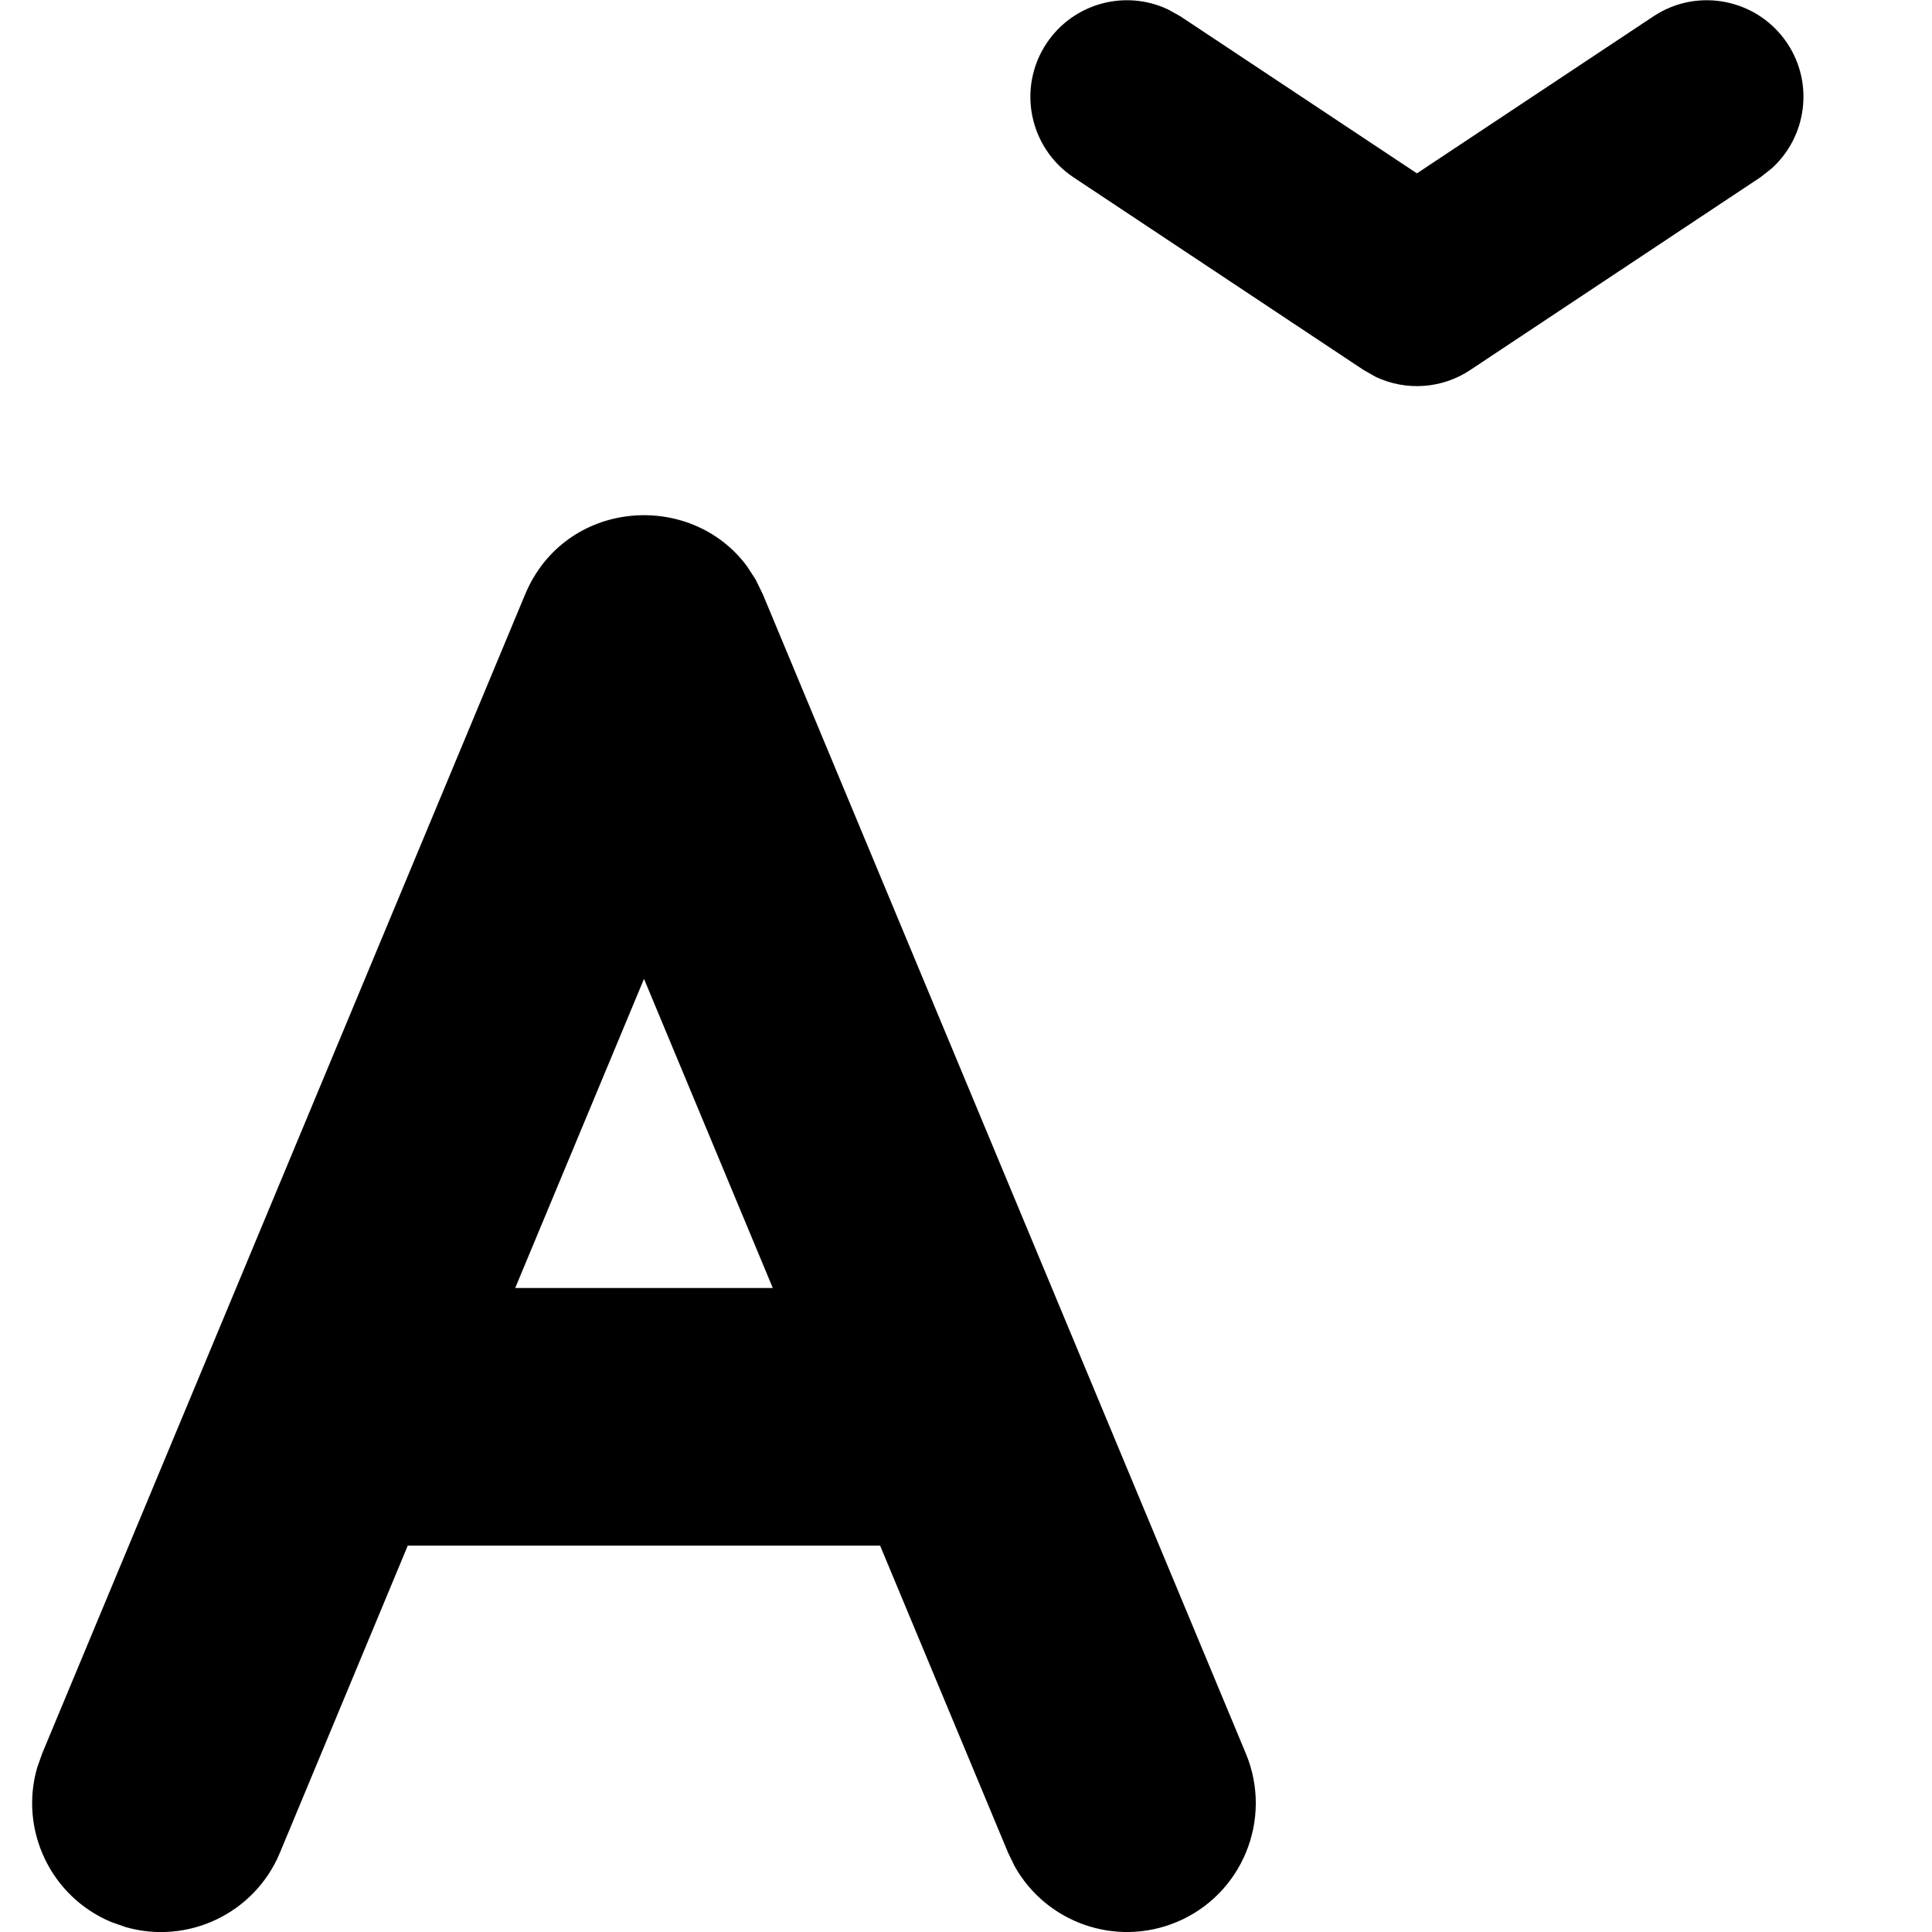
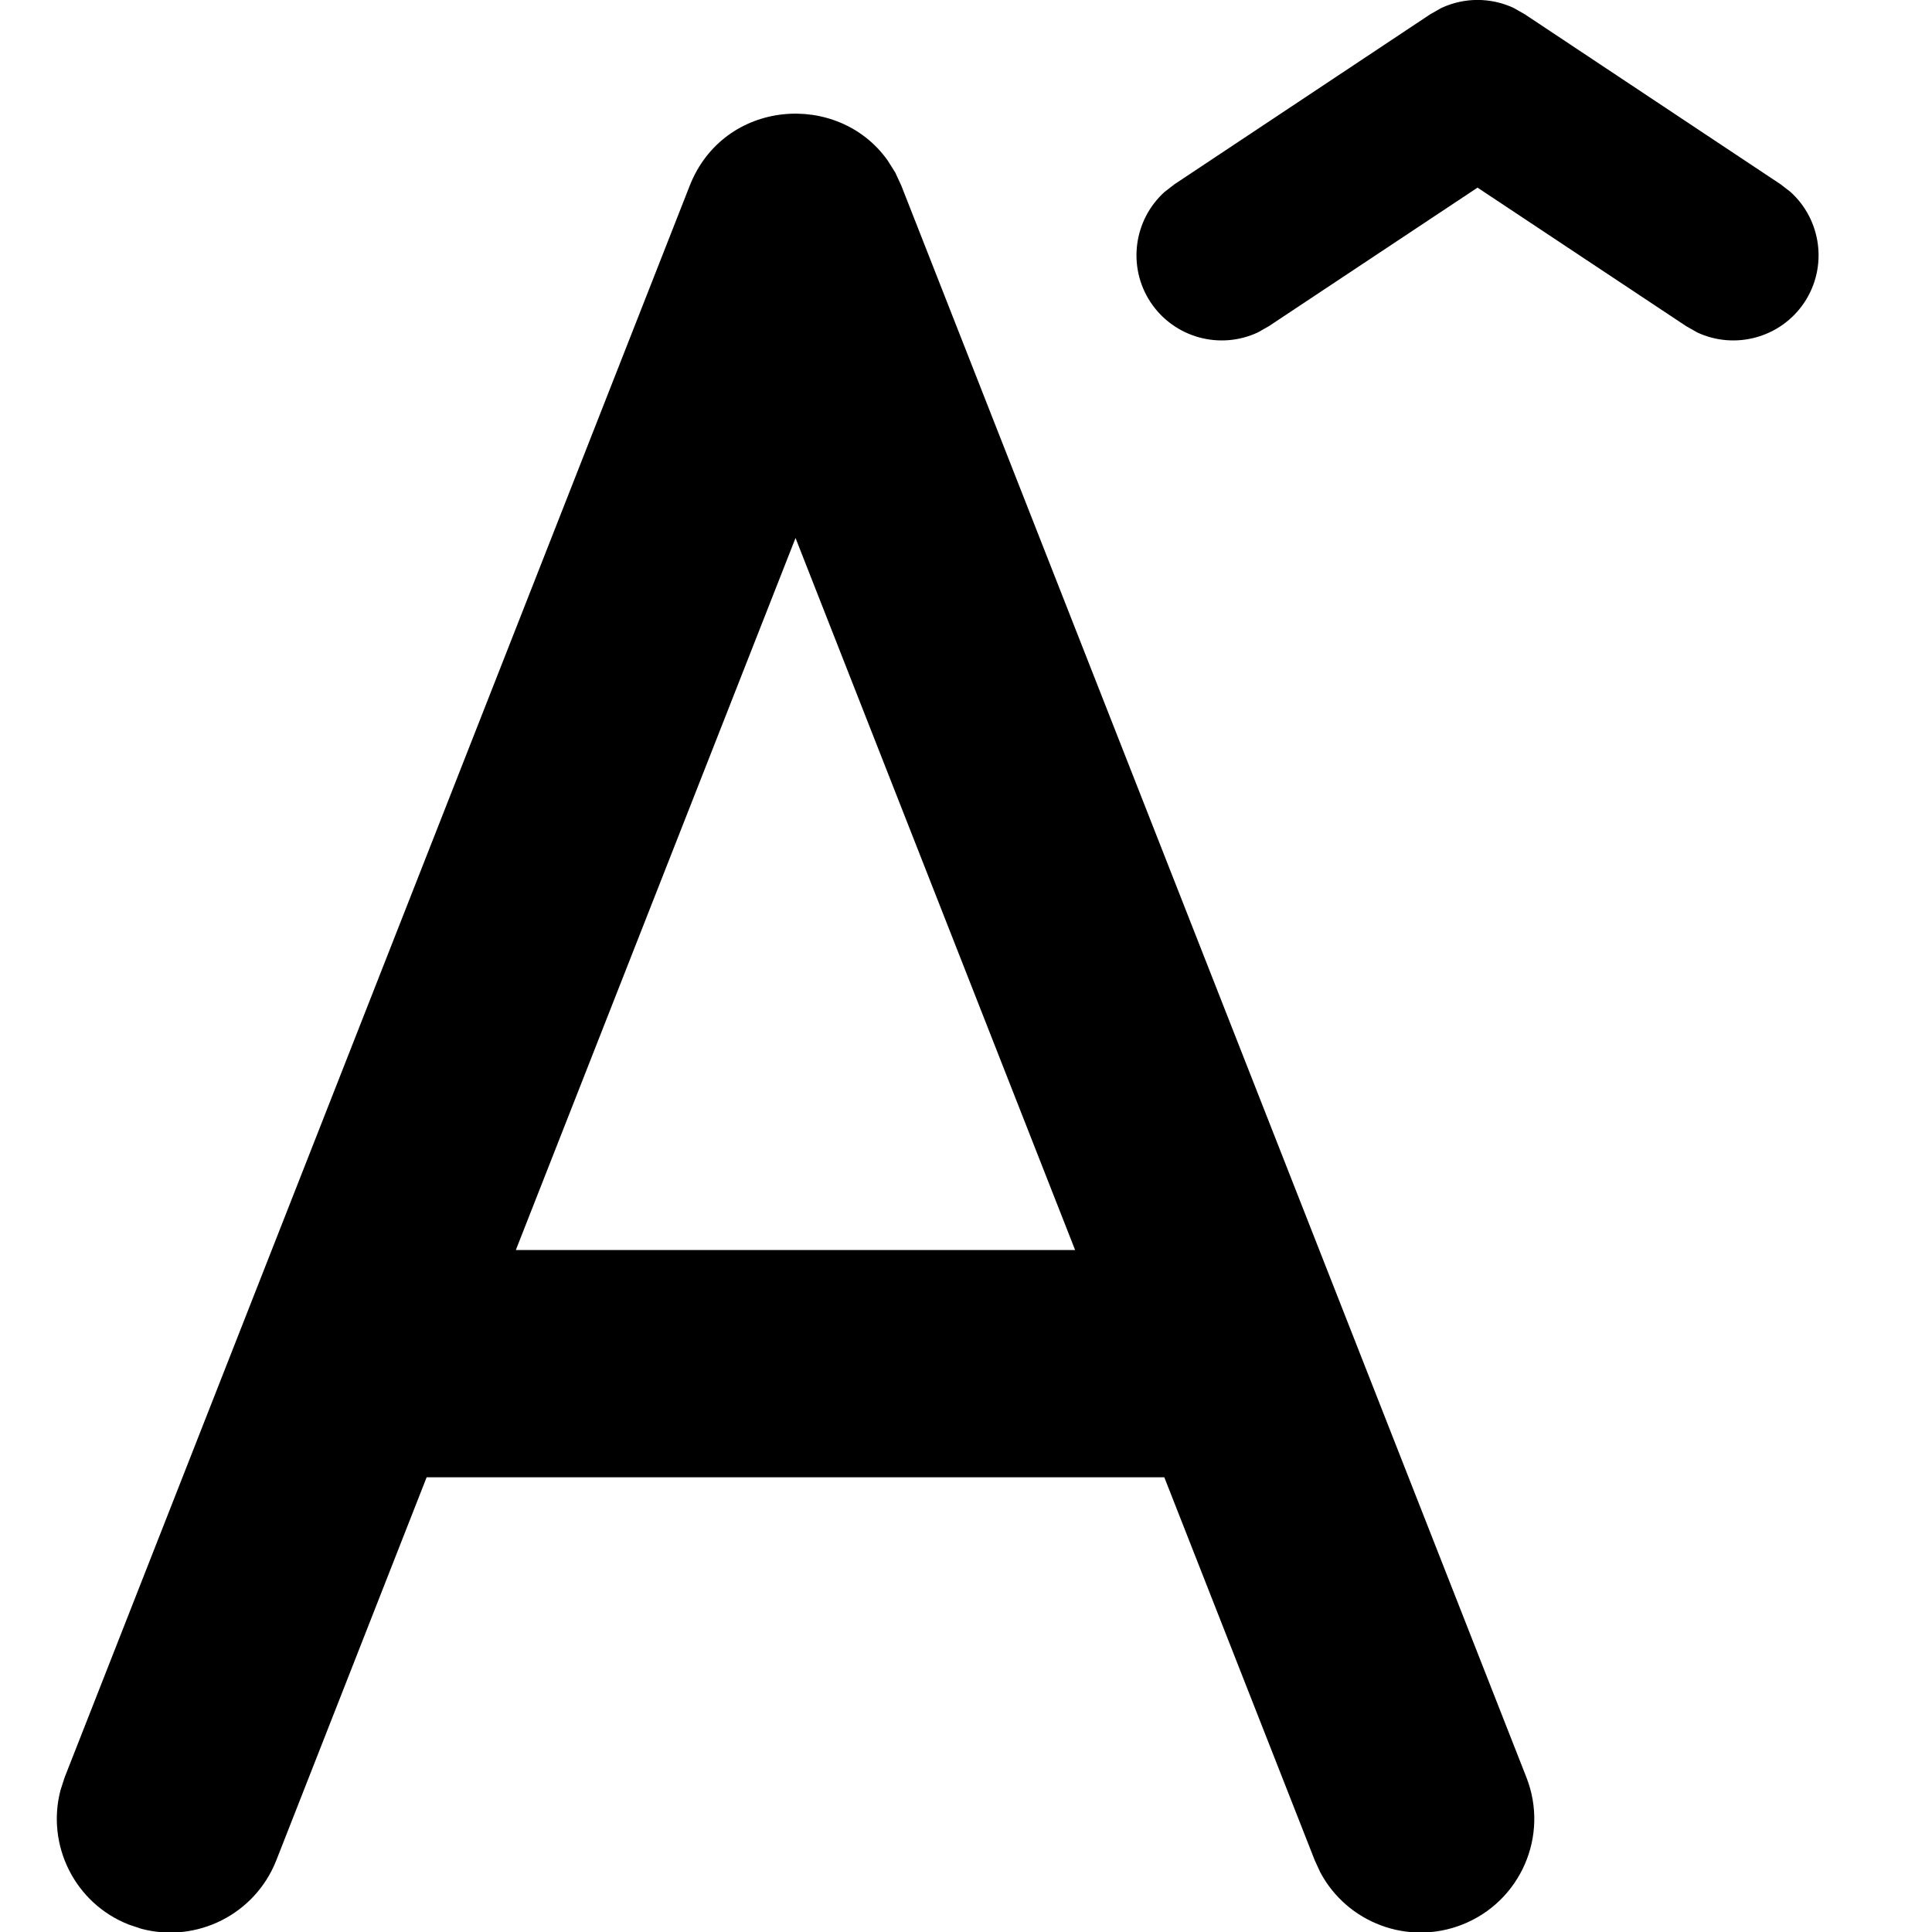
- <svg xmlns="http://www.w3.org/2000/svg" version="1.1" viewBox="7 3 15 15">
+ <svg xmlns="http://www.w3.org/2000/svg" version="1.1" viewBox="5 3 17 17">
  <g id="🔍-Product-Icons" stroke="none" stroke-width="1">
-     <g id="ic_fluent_font_decrease_24_filled" fill-rule="nonzero">
-       <path d="M12.798,7.394 L12.866,7.498 L12.923,7.615 L16.673,16.615 C16.885,17.125 16.644,17.711 16.135,17.923 C15.661,18.12 15.123,17.927 14.878,17.49 L14.827,17.385 L13.833,15 L10.166,15 L9.173,17.385 C8.976,17.858 8.457,18.1 7.976,17.962 L7.865,17.923 C7.392,17.726 7.15,17.207 7.288,16.726 L7.327,16.615 L11.077,7.615 C11.385,6.877 12.357,6.803 12.798,7.394 Z M12,10.6 L11,13 L13,13 L12,10.6 Z M20.877,3.337 C21.085,3.65 21.026,4.064 20.755,4.308 L20.667,4.377 L18.416,5.872 C18.196,6.019 17.918,6.037 17.683,5.927 L17.586,5.872 L15.335,4.377 C14.99,4.147 14.896,3.682 15.125,3.337 C15.334,3.023 15.737,2.917 16.068,3.073 L16.165,3.127 L18.001,4.346 L19.837,3.127 C20.182,2.898 20.647,2.992 20.877,3.337 Z" id="🎨-Color">
+     <g id="ic_fluent_font_increase_24_filled" fill-rule="nonzero">
+       <path d="M12.81,4.411 L12.878,4.519 L12.931,4.634 L18.431,18.639 C18.633,19.153 18.38,19.733 17.866,19.935 C17.388,20.123 16.854,19.918 16.618,19.476 L16.569,19.37 L15.245,15.999 L8.754,15.999 L7.431,19.37 C7.243,19.847 6.729,20.1 6.245,19.972 L6.134,19.935 C5.657,19.748 5.405,19.234 5.533,18.75 L5.569,18.639 L11.069,4.634 C11.369,3.871 12.373,3.797 12.81,4.411 Z M12,7.734 L9.539,13.999 L14.46,13.999 L12,7.734 Z M17.683,3.07 C17.885,2.976 18.117,2.976 18.319,3.07 L18.416,3.125 L20.667,4.621 L20.755,4.689 C21.026,4.934 21.085,5.347 20.877,5.661 C20.668,5.974 20.265,6.08 19.934,5.925 L19.837,5.87 L18.001,4.651 L16.165,5.87 L16.068,5.925 C15.737,6.08 15.334,5.974 15.125,5.661 C14.917,5.347 14.976,4.934 15.247,4.689 L15.335,4.621 L17.586,3.125 L17.683,3.07 Z" id="🎨-Color">

</path>
    </g>
  </g>
</svg>
